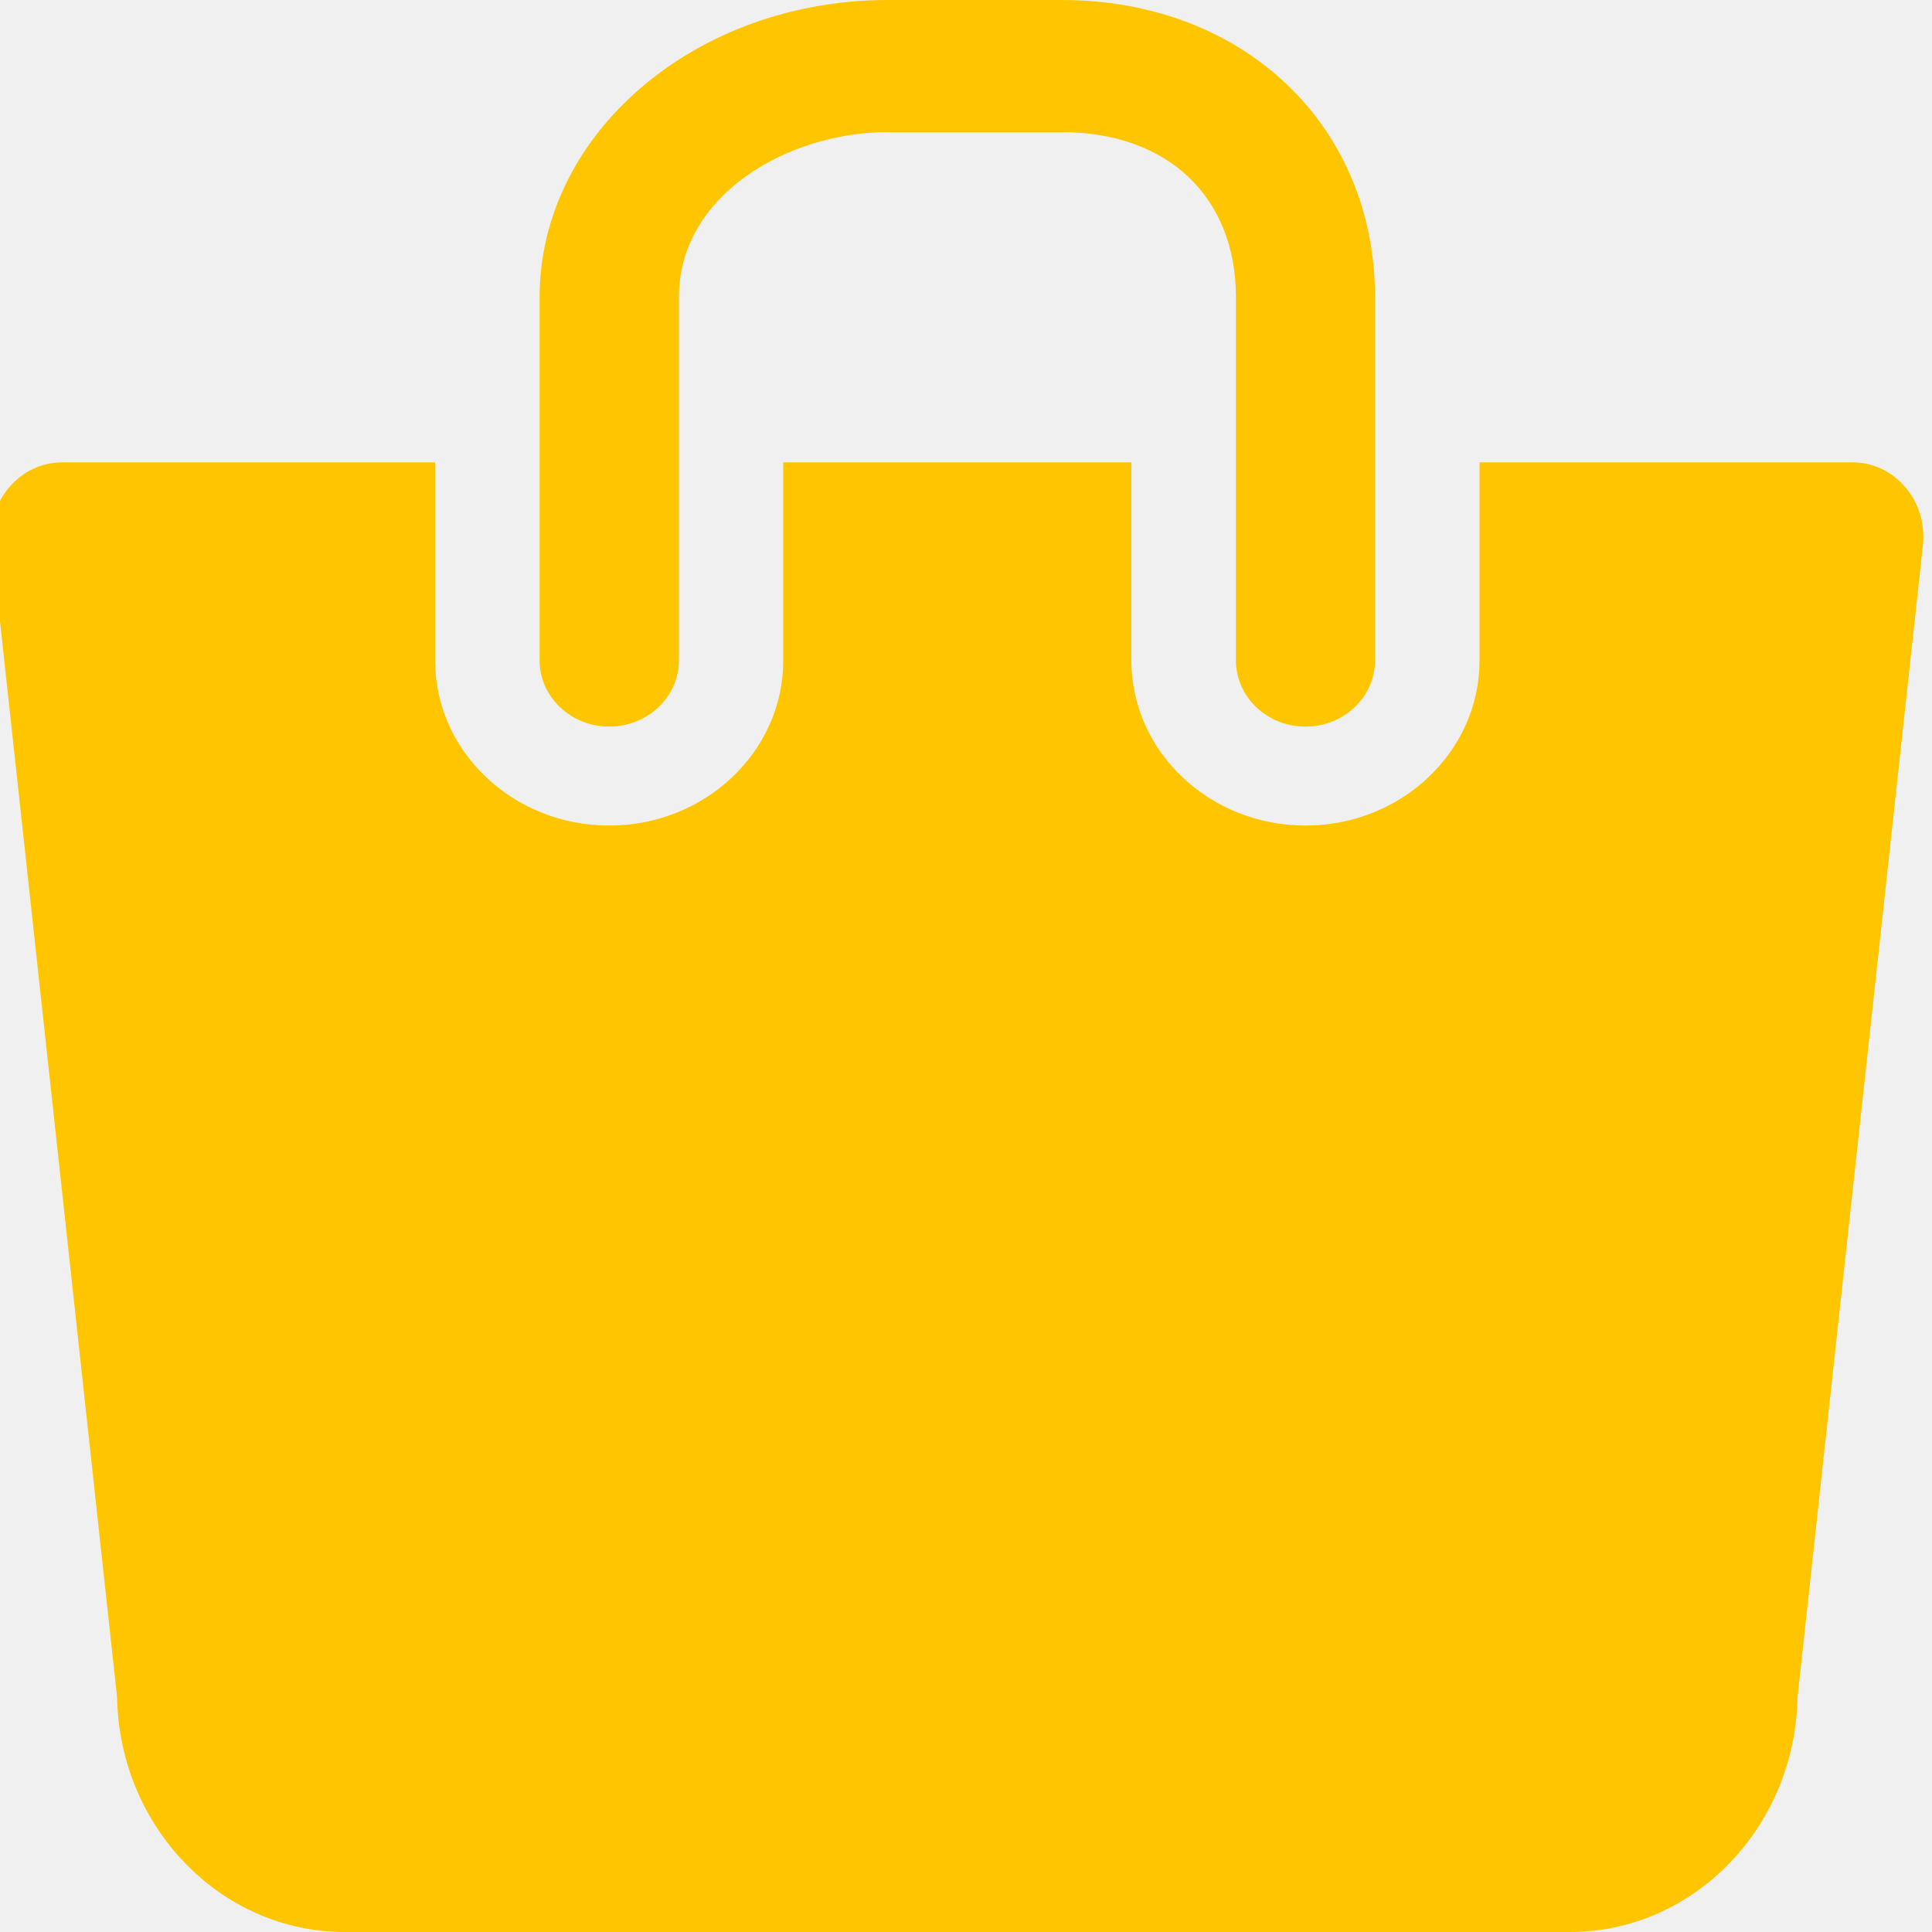
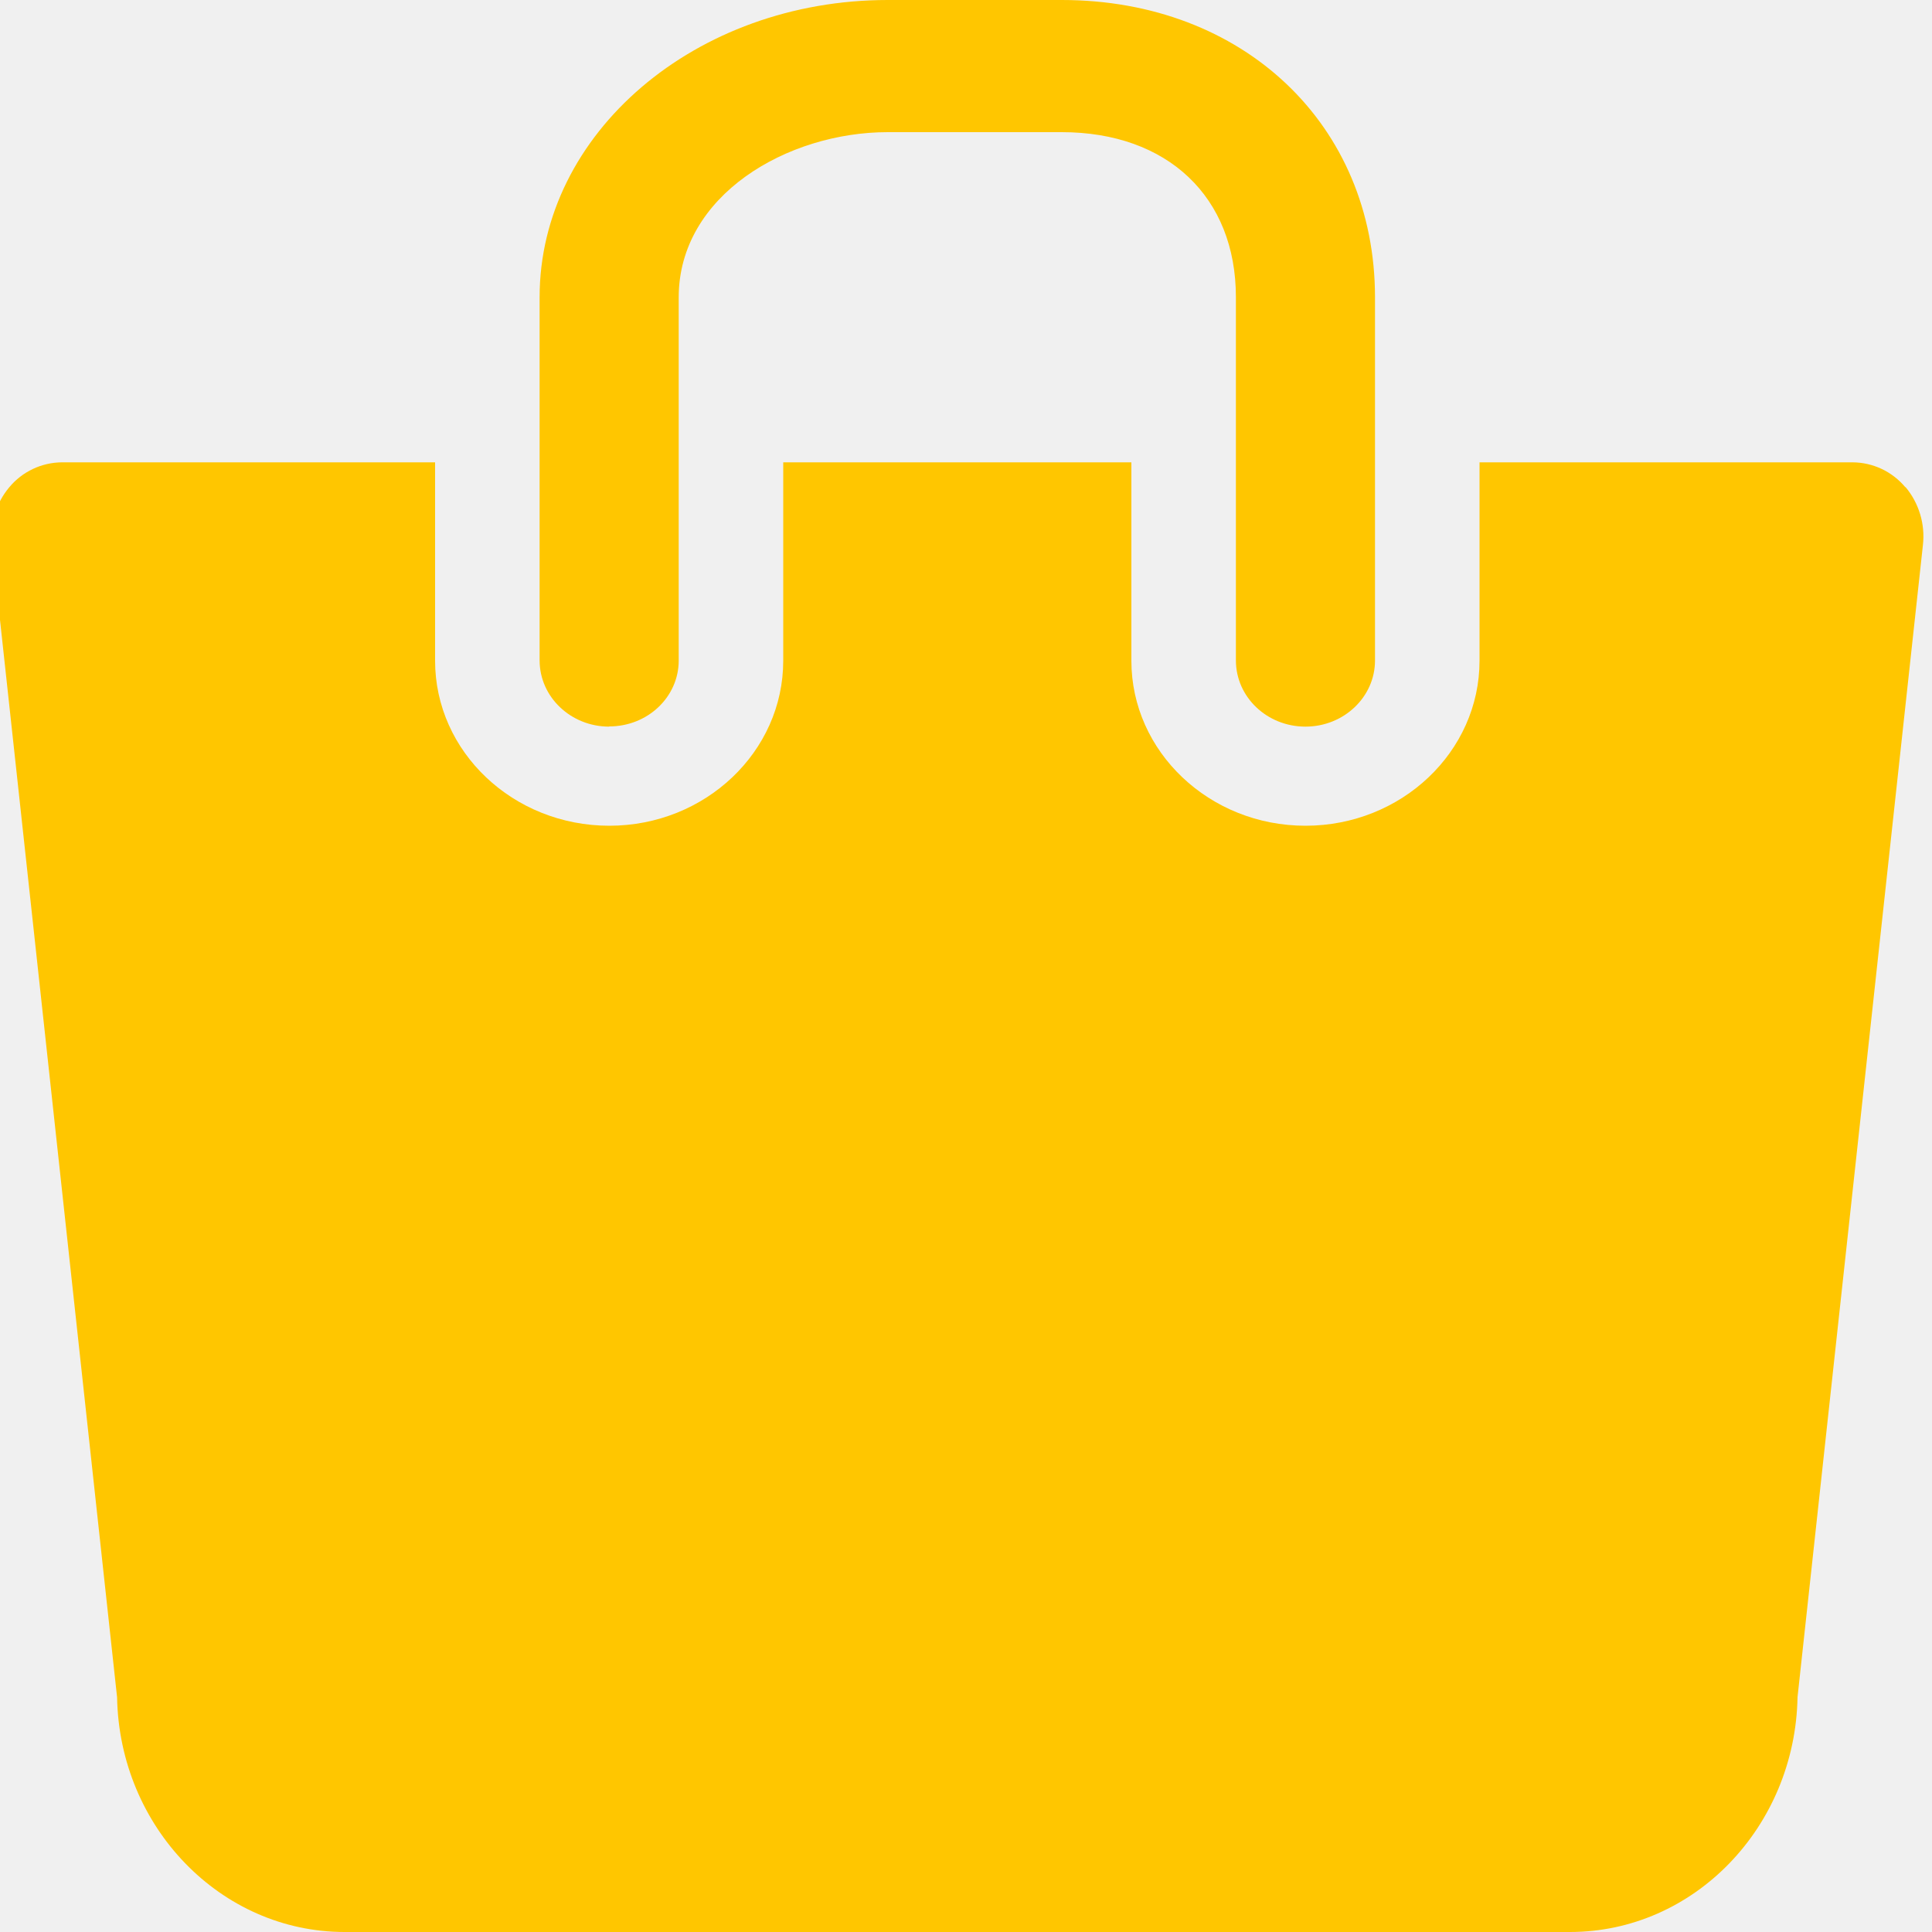
- <svg xmlns="http://www.w3.org/2000/svg" width="10" height="10" viewBox="0 0 10 10" fill="none">
-   <g clip-path="url(#clip0)">
-     <path d="M9.862 2.522C9.793 2.44 9.693 2.393 9.589 2.393H7.658V3.419C7.658 3.89 7.254 4.273 6.757 4.273C6.26 4.273 5.856 3.89 5.856 3.419V2.393H4.054V3.419C4.054 3.89 3.65 4.273 3.153 4.273C2.656 4.273 2.252 3.89 2.252 3.419V2.393H0.321C0.217 2.393 0.117 2.44 0.048 2.522C-0.022 2.603 -0.054 2.712 -0.043 2.821L0.606 8.785C0.618 9.457 1.142 10 1.784 10H8.126C8.768 10 9.292 9.457 9.304 8.784L9.953 2.821C9.964 2.712 9.932 2.603 9.862 2.522Z" fill="#FFC600" />
-     <path d="M3.153 3.761C3.352 3.761 3.514 3.607 3.514 3.419V1.538C3.514 1.011 4.075 0.684 4.595 0.684H5.496C6.043 0.684 6.397 1.019 6.397 1.538V3.419C6.397 3.607 6.558 3.761 6.757 3.761C6.956 3.761 7.117 3.607 7.117 3.419V1.538C7.117 0.647 6.435 0 5.496 0H4.595C3.601 0 2.793 0.69 2.793 1.538V3.419C2.793 3.607 2.955 3.761 3.153 3.761Z" fill="#FFC600" />
+ <svg xmlns="http://www.w3.org/2000/svg" width="10" height="10" fill="none">
+   <g clip-path="url(#clip0)" fill="#FFC600">
+     <path d="M9.862 2.522a.358.358 0 00-.273-.129H7.658V3.42c0 .471-.404.854-.901.854s-.901-.383-.901-.854V2.393H4.054V3.42c0 .471-.404.854-.9.854-.498 0-.902-.383-.902-.854V2.393H.321a.358.358 0 00-.273.129.397.397 0 00-.09.3l.648 5.963C.618 9.457 1.142 10 1.784 10h6.342c.642 0 1.166-.543 1.178-1.216l.649-5.963a.398.398 0 00-.09-.3z" />
+     <path d="M3.153 3.76c.2 0 .36-.153.36-.341v-1.88c0-.528.562-.855 1.082-.855h.9c.548 0 .902.335.902.854v1.88c0 .19.161.343.36.343.199 0 .36-.154.36-.342v-1.88C7.117.646 6.435 0 5.496 0h-.901C3.6 0 2.793.69 2.793 1.538v1.88c0 .19.162.343.36.343z" />
  </g>
  <defs>
    <clipPath id="clip0">
-       <rect width="10" height="10" fill="white" />
+       <path fill="#fff" d="M0 0h10v10H0z" />
    </clipPath>
  </defs>
</svg>
